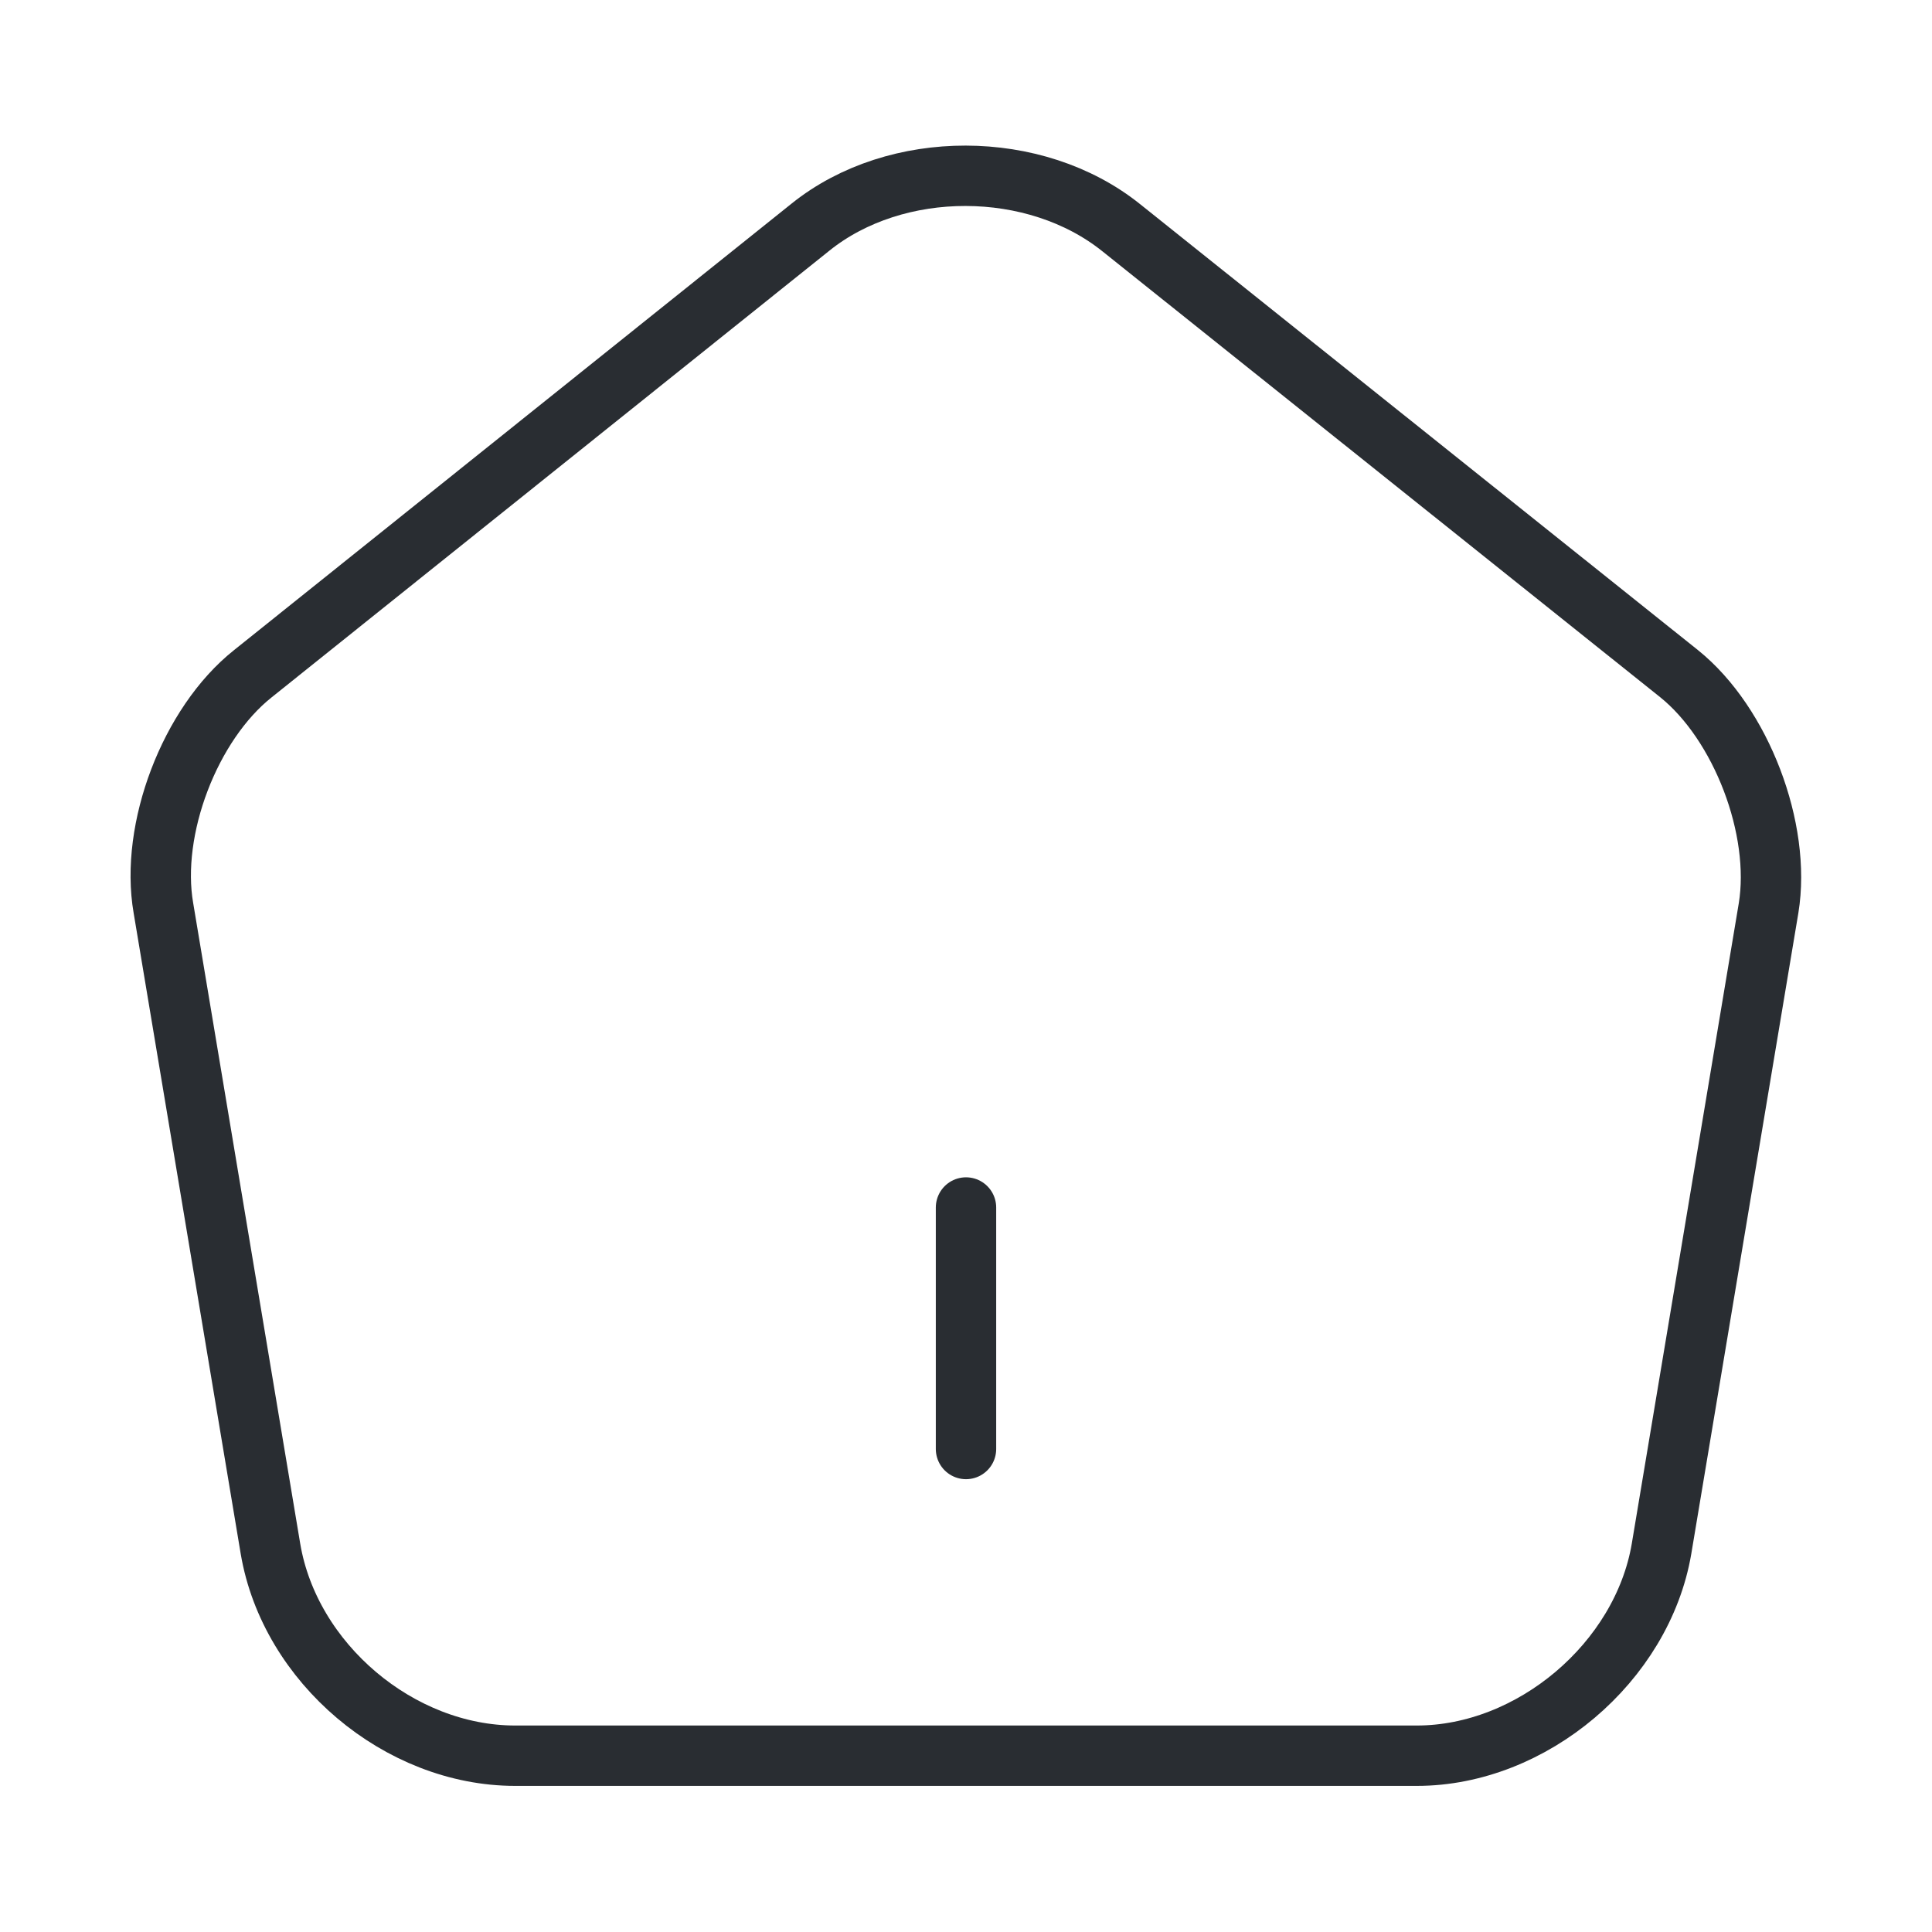
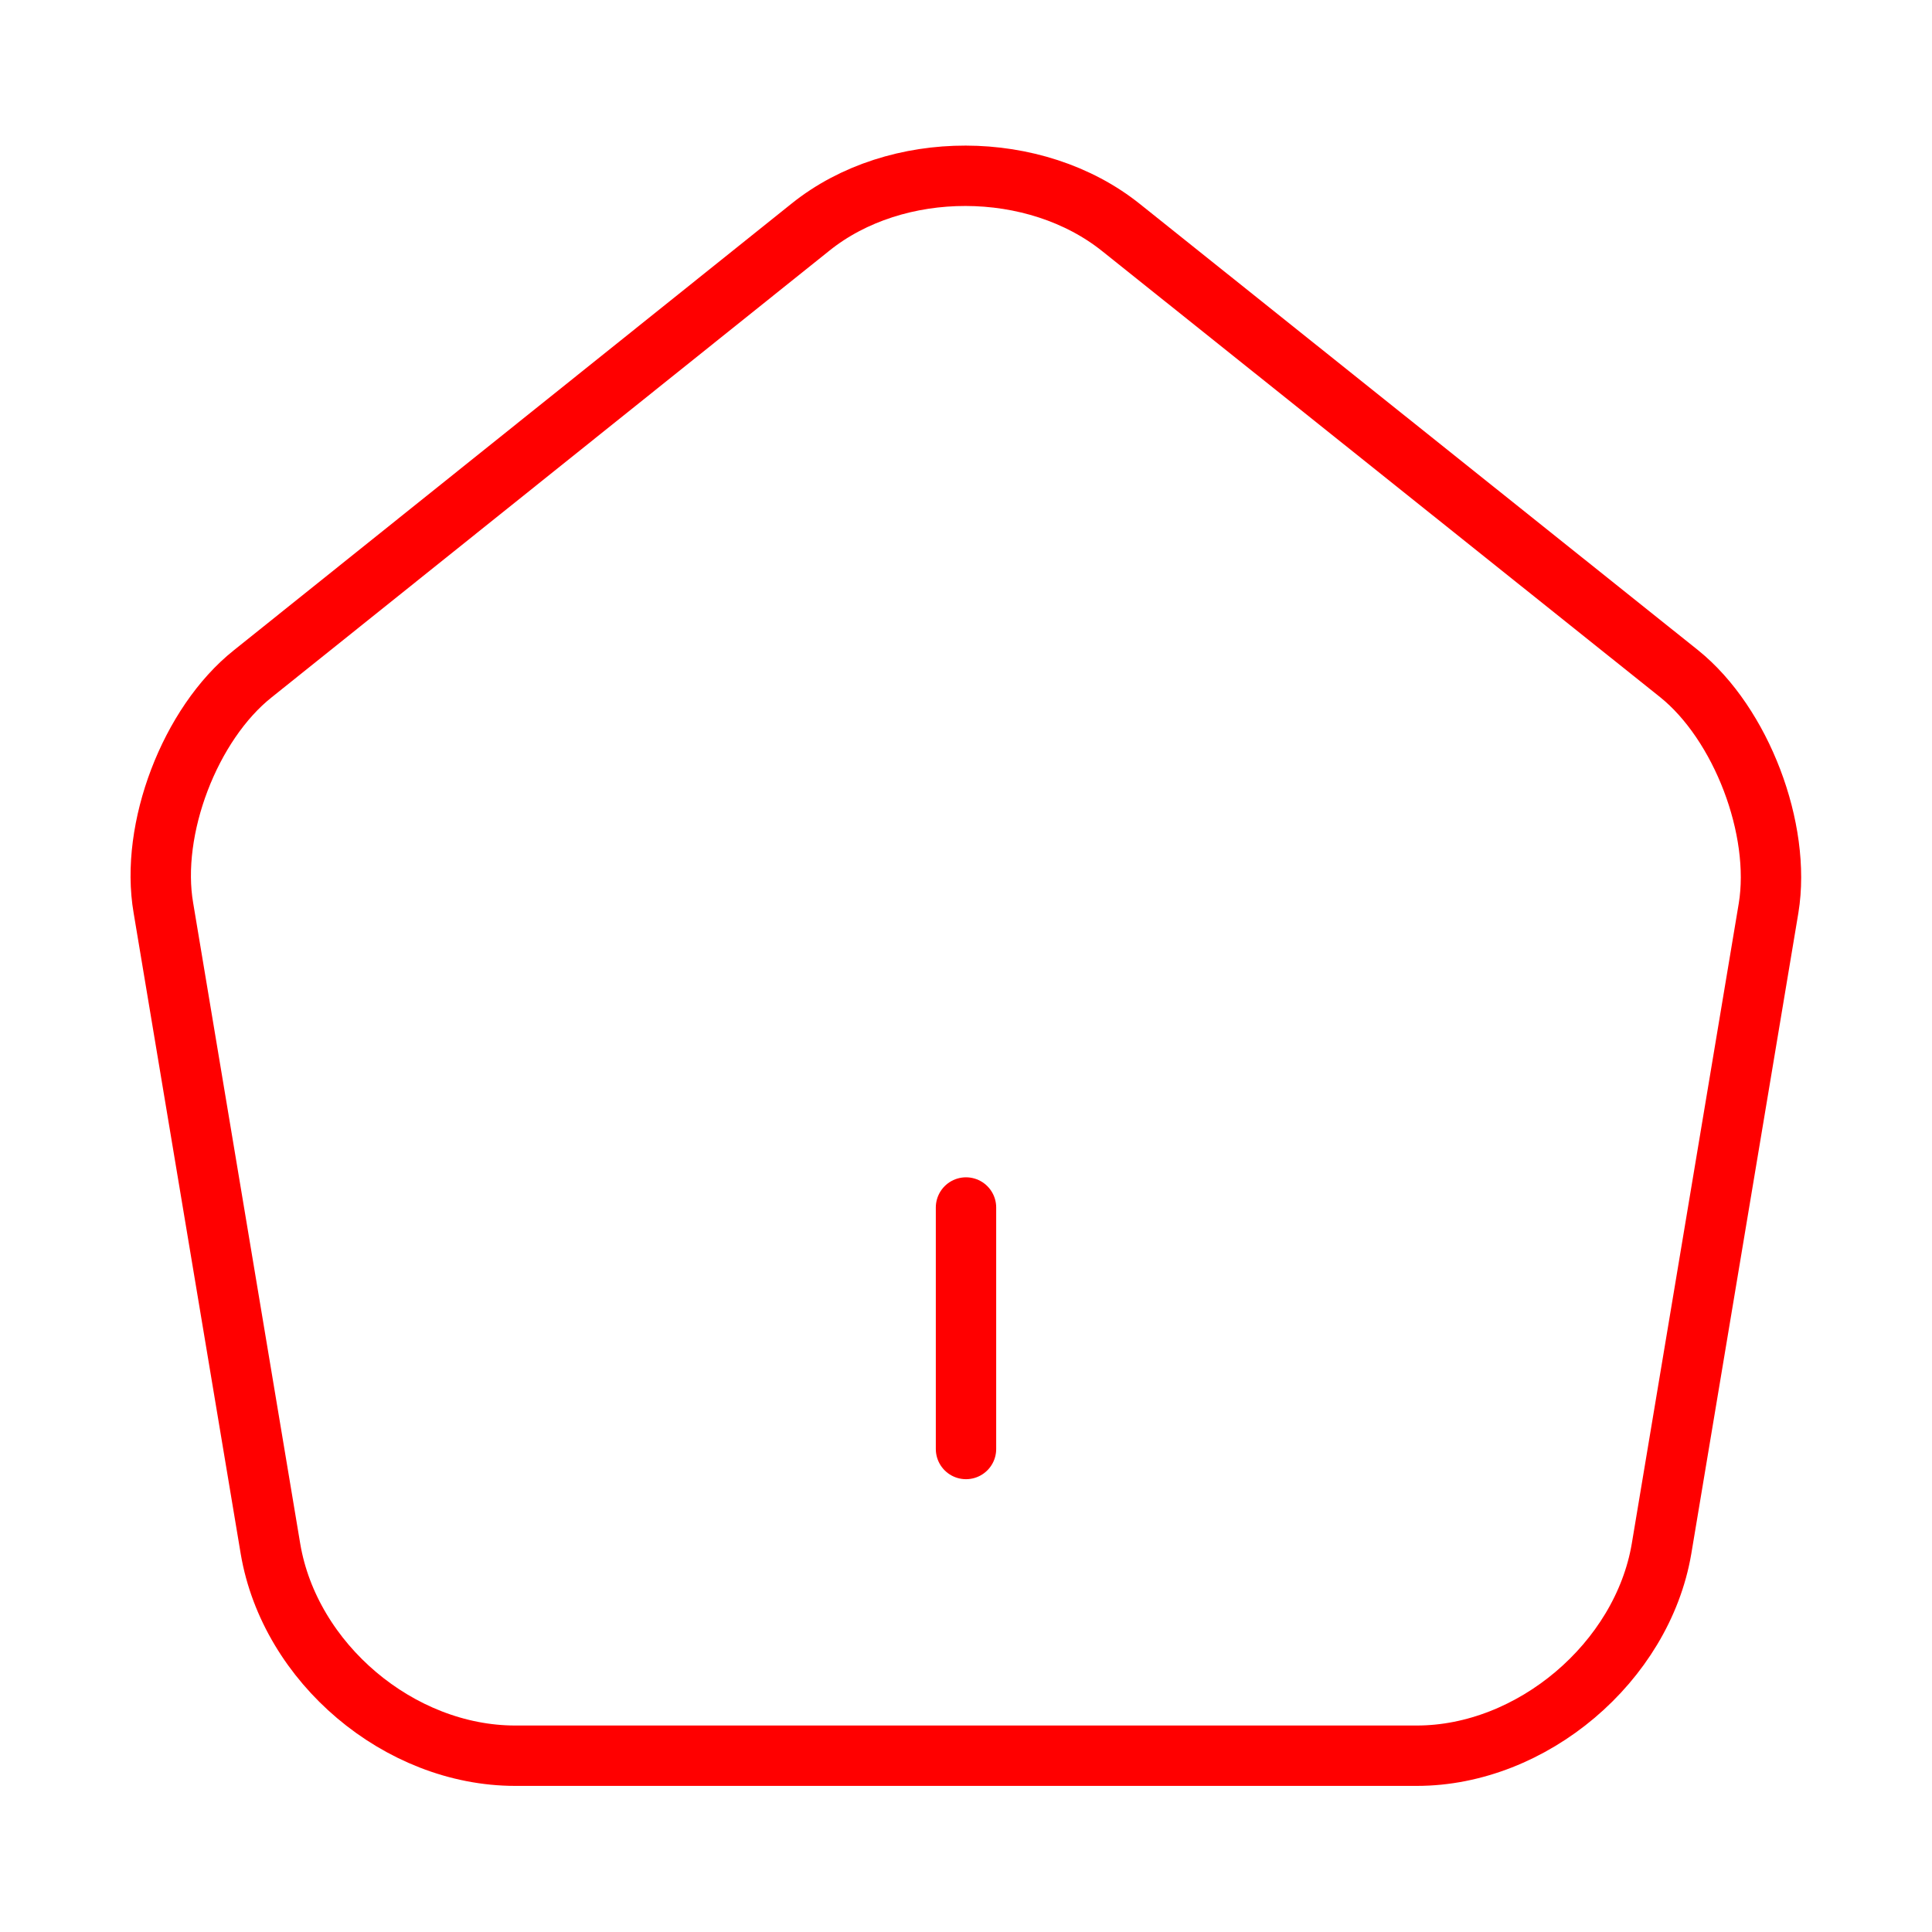
<svg xmlns="http://www.w3.org/2000/svg" width="48" height="48" viewBox="0 0 48 48" fill="none">
-   <path d="M24 36V30" stroke="#292D32" stroke-width="1.5" stroke-linecap="round" stroke-linejoin="round" />
-   <path d="M20.14 5.64L6.28 16.74C4.72 17.98 3.72 20.6 4.06 22.56L6.72 38.48C7.2 41.32 9.92 43.62 12.8 43.62H35.2C38.06 43.62 40.8 41.3 41.28 38.48L43.94 22.56C44.26 20.6 43.26 17.98 41.72 16.74L27.86 5.66C25.72 3.94 22.26 3.94 20.14 5.64Z" stroke="#292D32" stroke-width="1.5" stroke-linecap="round" stroke-linejoin="round" />
+   <path d="M24 36V30" stroke="red" stroke-width="1.5" stroke-linecap="round" stroke-linejoin="round" />
+   <path d="M20.14 5.64L6.28 16.74C4.72 17.98 3.72 20.6 4.06 22.56L6.72 38.48C7.2 41.32 9.92 43.62 12.8 43.62H35.2C38.06 43.62 40.8 41.3 41.28 38.48L43.94 22.56C44.26 20.6 43.26 17.98 41.72 16.74L27.86 5.66C25.72 3.94 22.26 3.94 20.14 5.64Z" stroke="red" stroke-width="1.5" stroke-linecap="round" stroke-linejoin="round" />
</svg>
